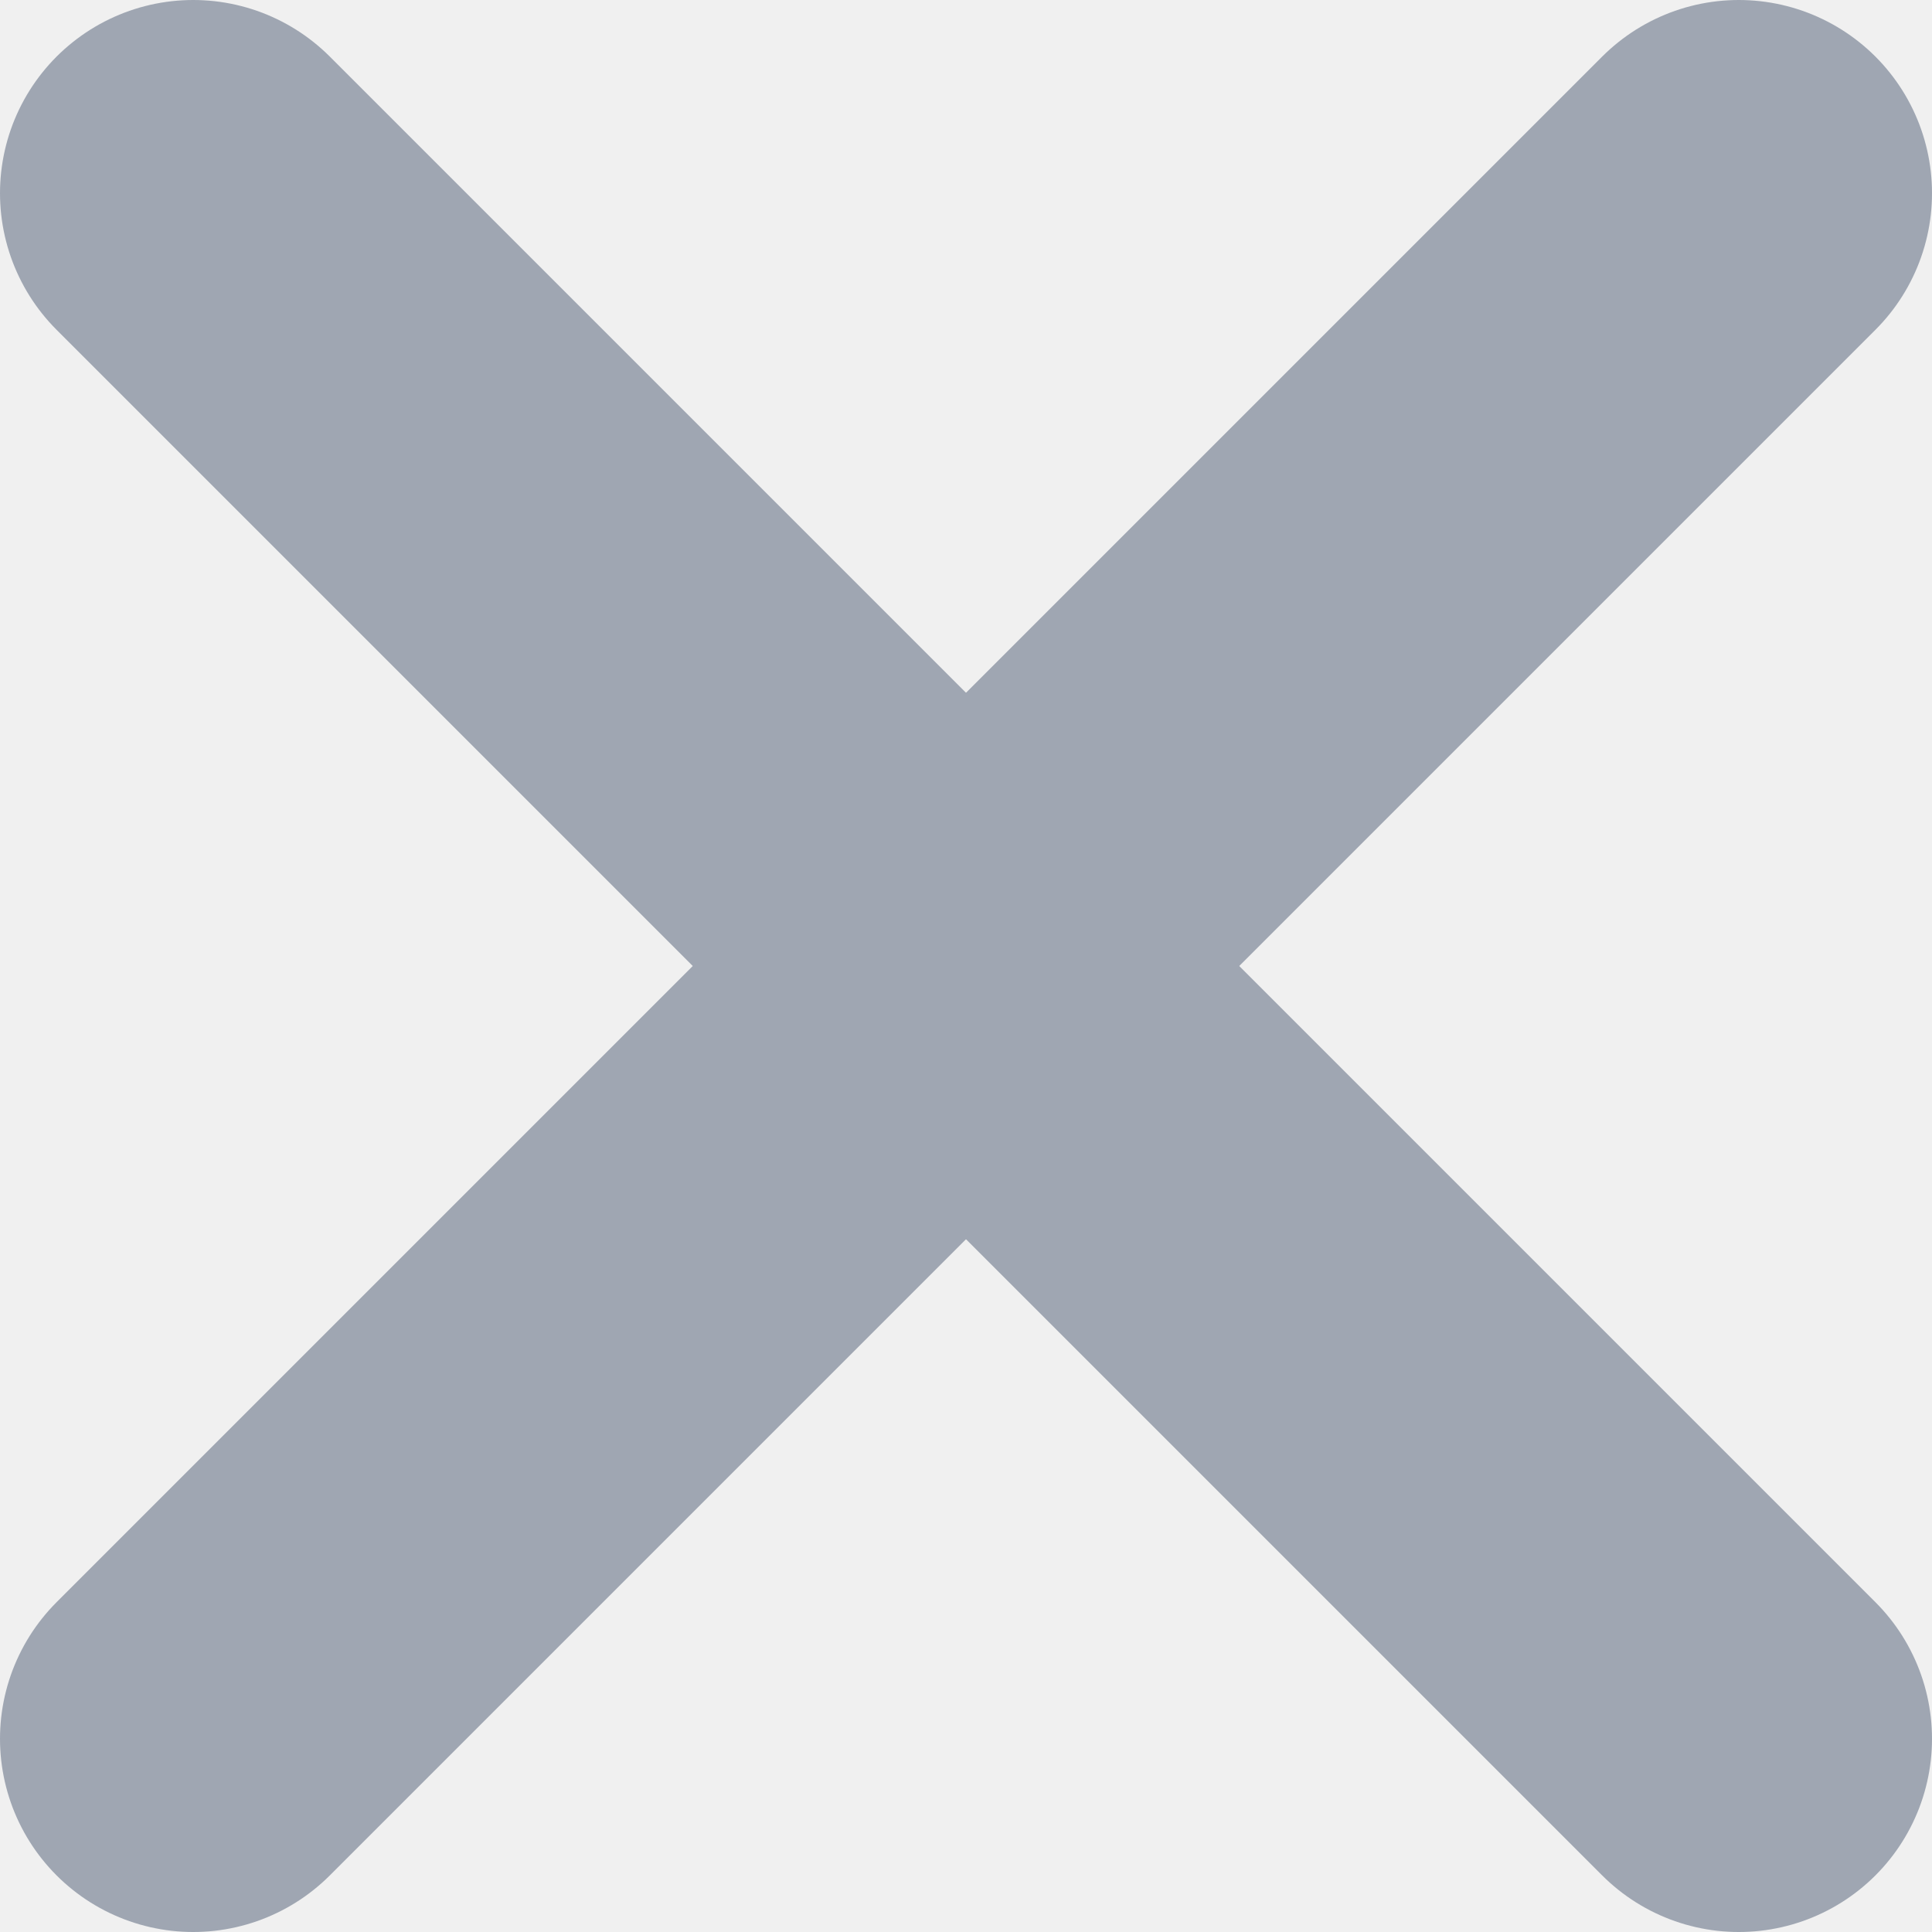
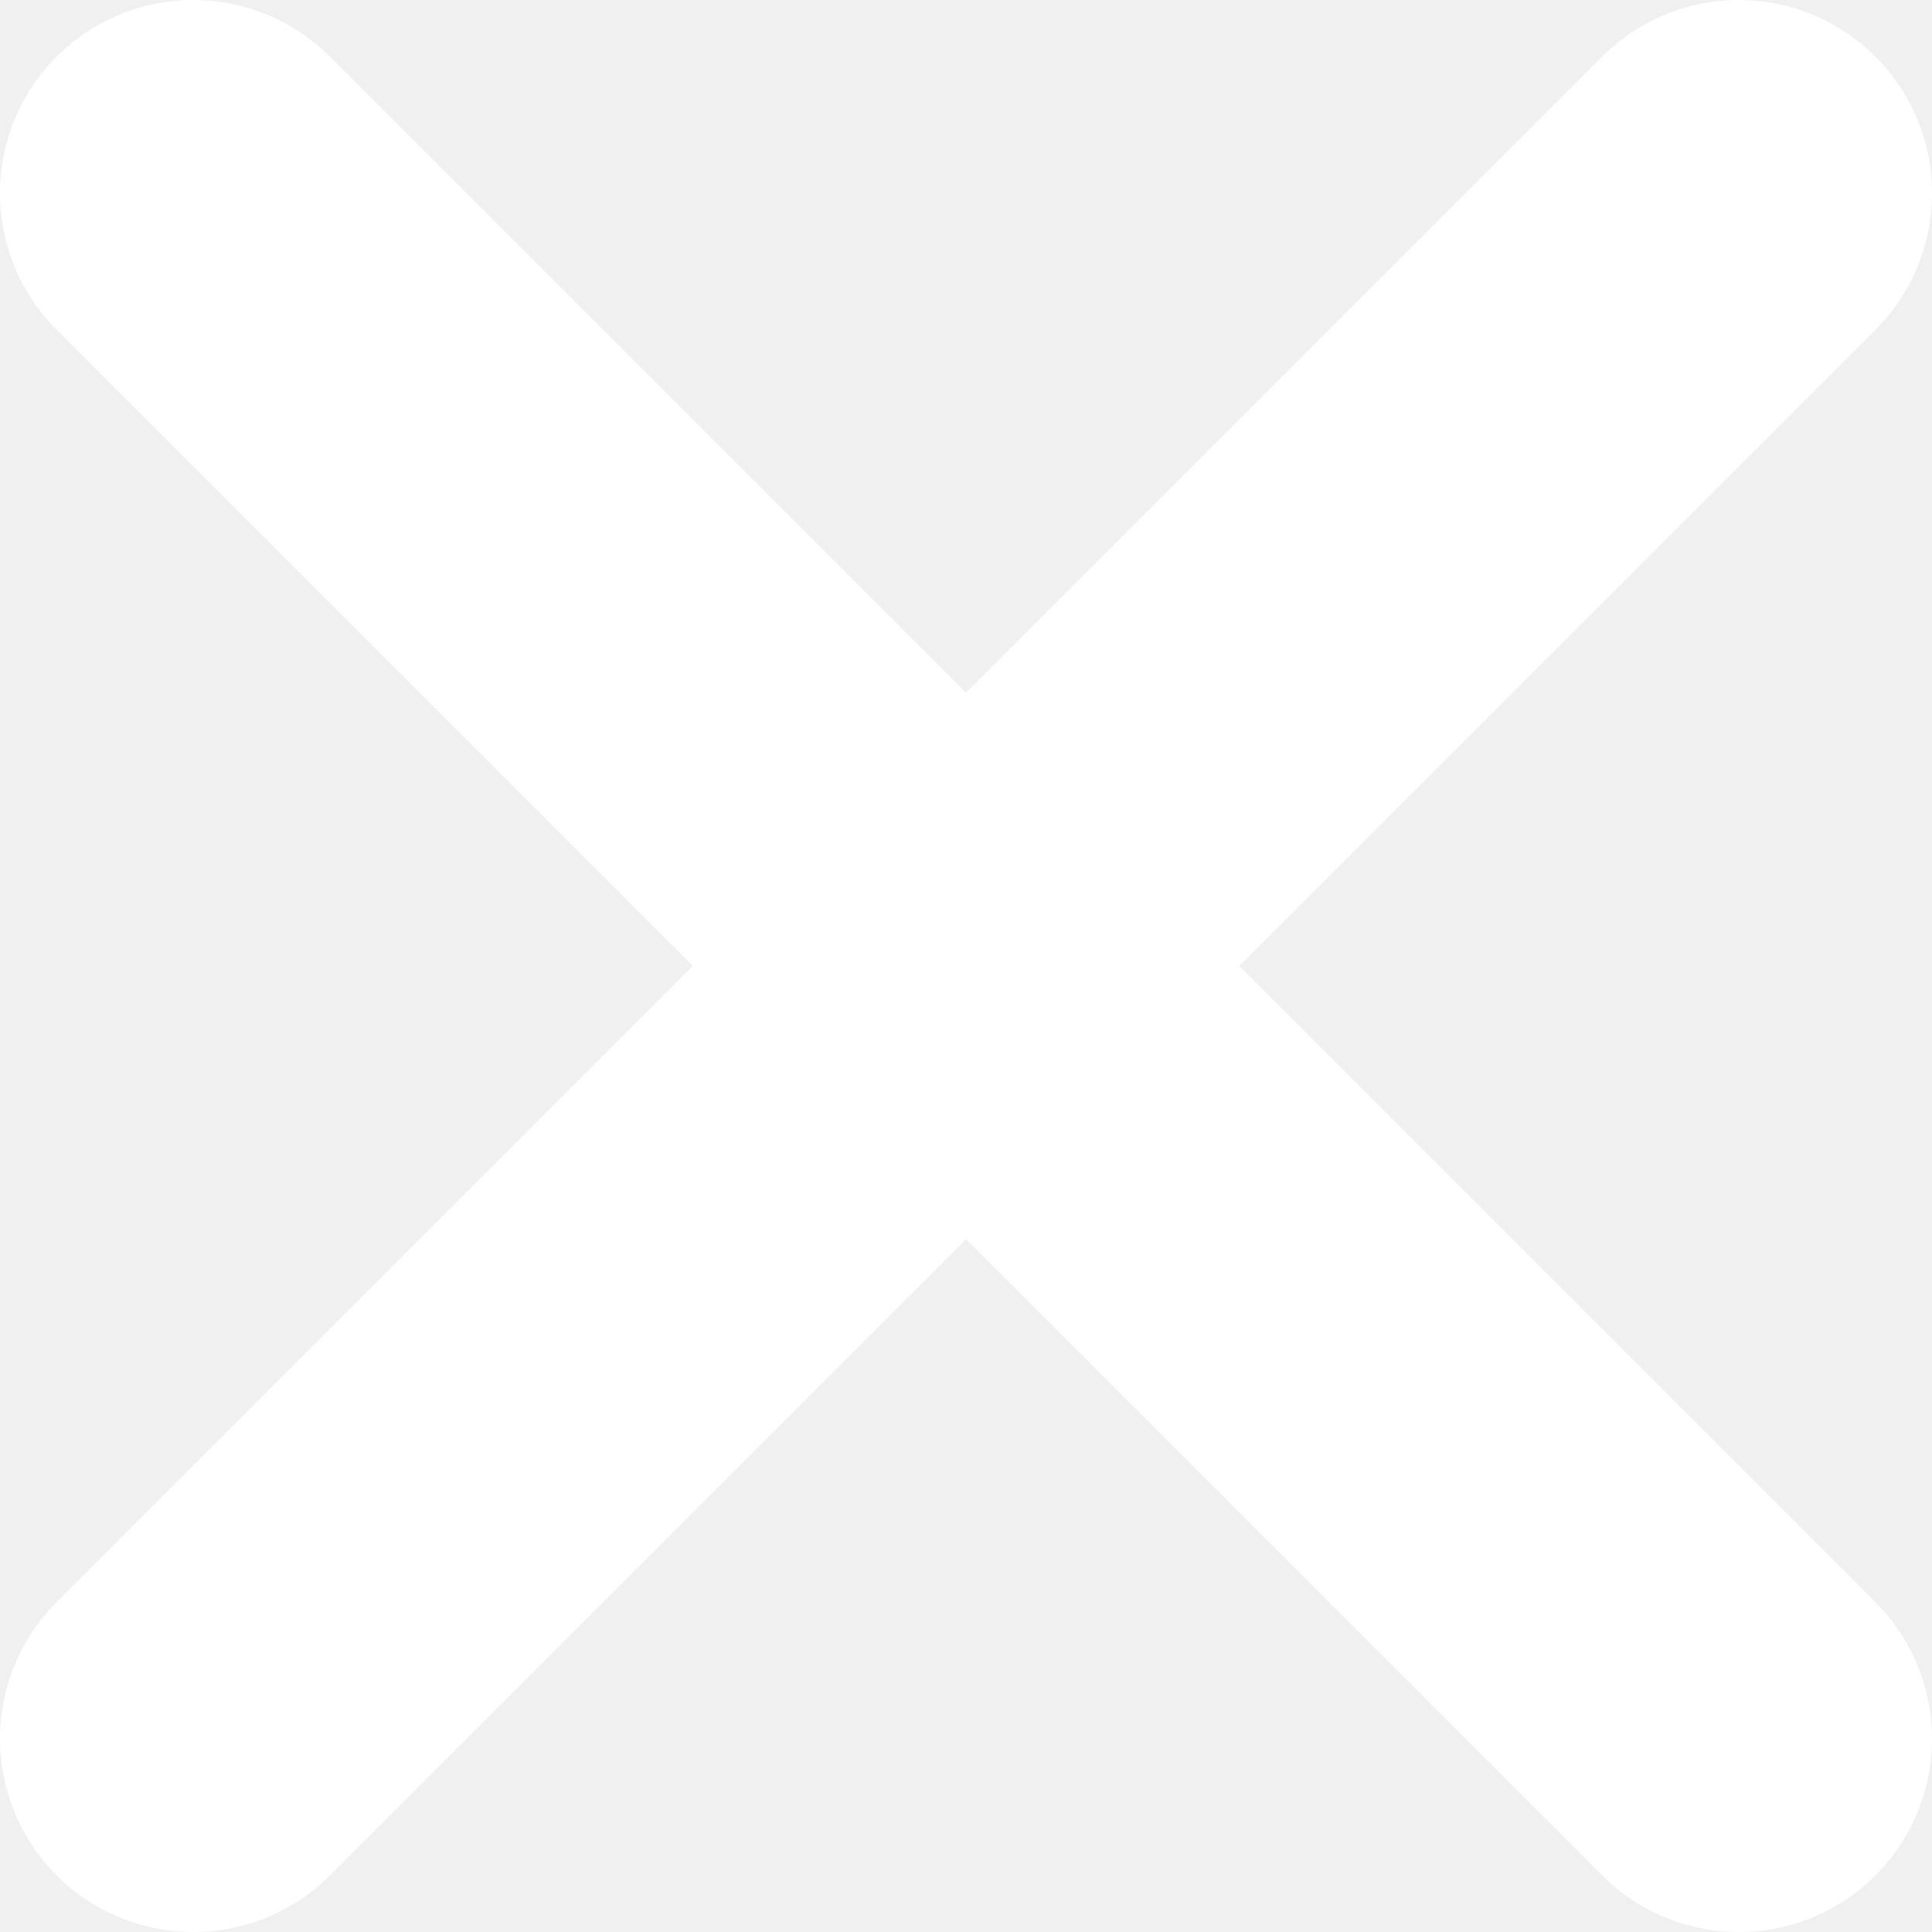
<svg xmlns="http://www.w3.org/2000/svg" width="10" height="10" viewBox="0 0 10 10" fill="none">
-   <path d="M1 1L9 9" stroke="#9FA6B2" stroke-width="2" stroke-linecap="round" />
-   <path d="M9 1L1 9" stroke="#9FA6B2" stroke-width="2" stroke-linecap="round" />
+   <path d="M1 1L9 9" stroke="#fff" stroke-width="2" stroke-linecap="round" />
+   <path d="M9 1L1 9" stroke="#fff" stroke-width="2" stroke-linecap="round" />
</svg>
